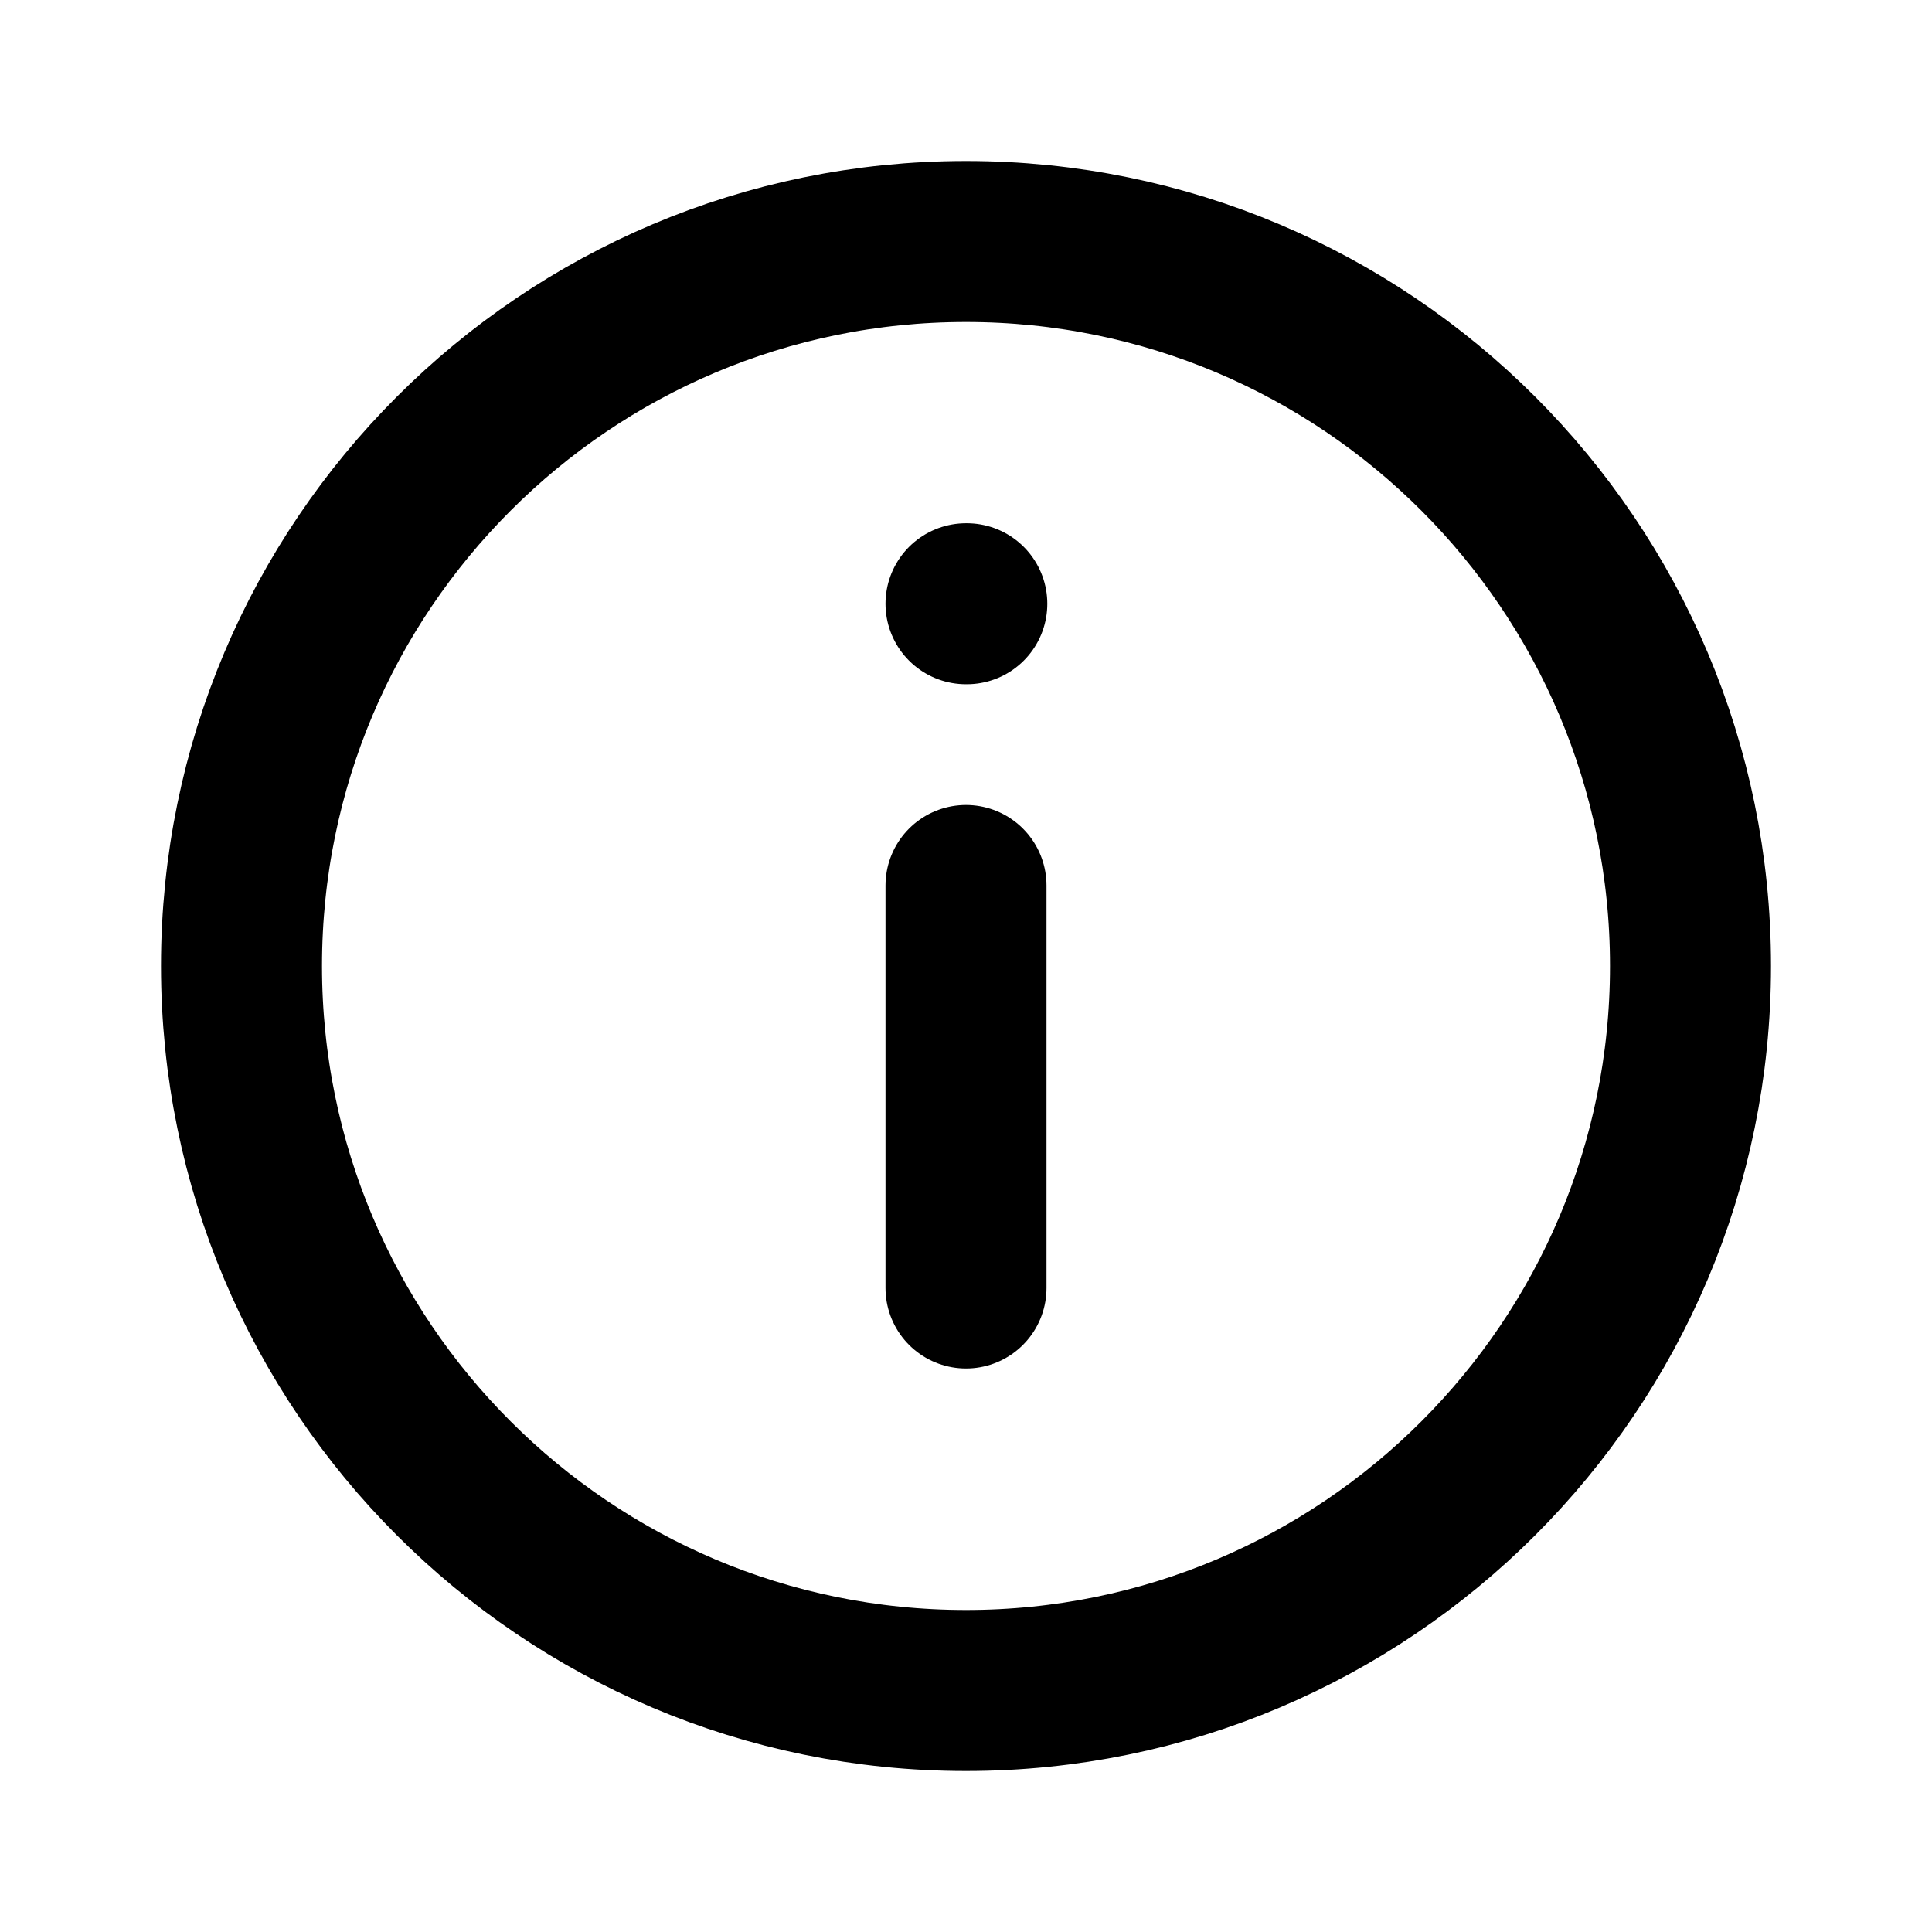
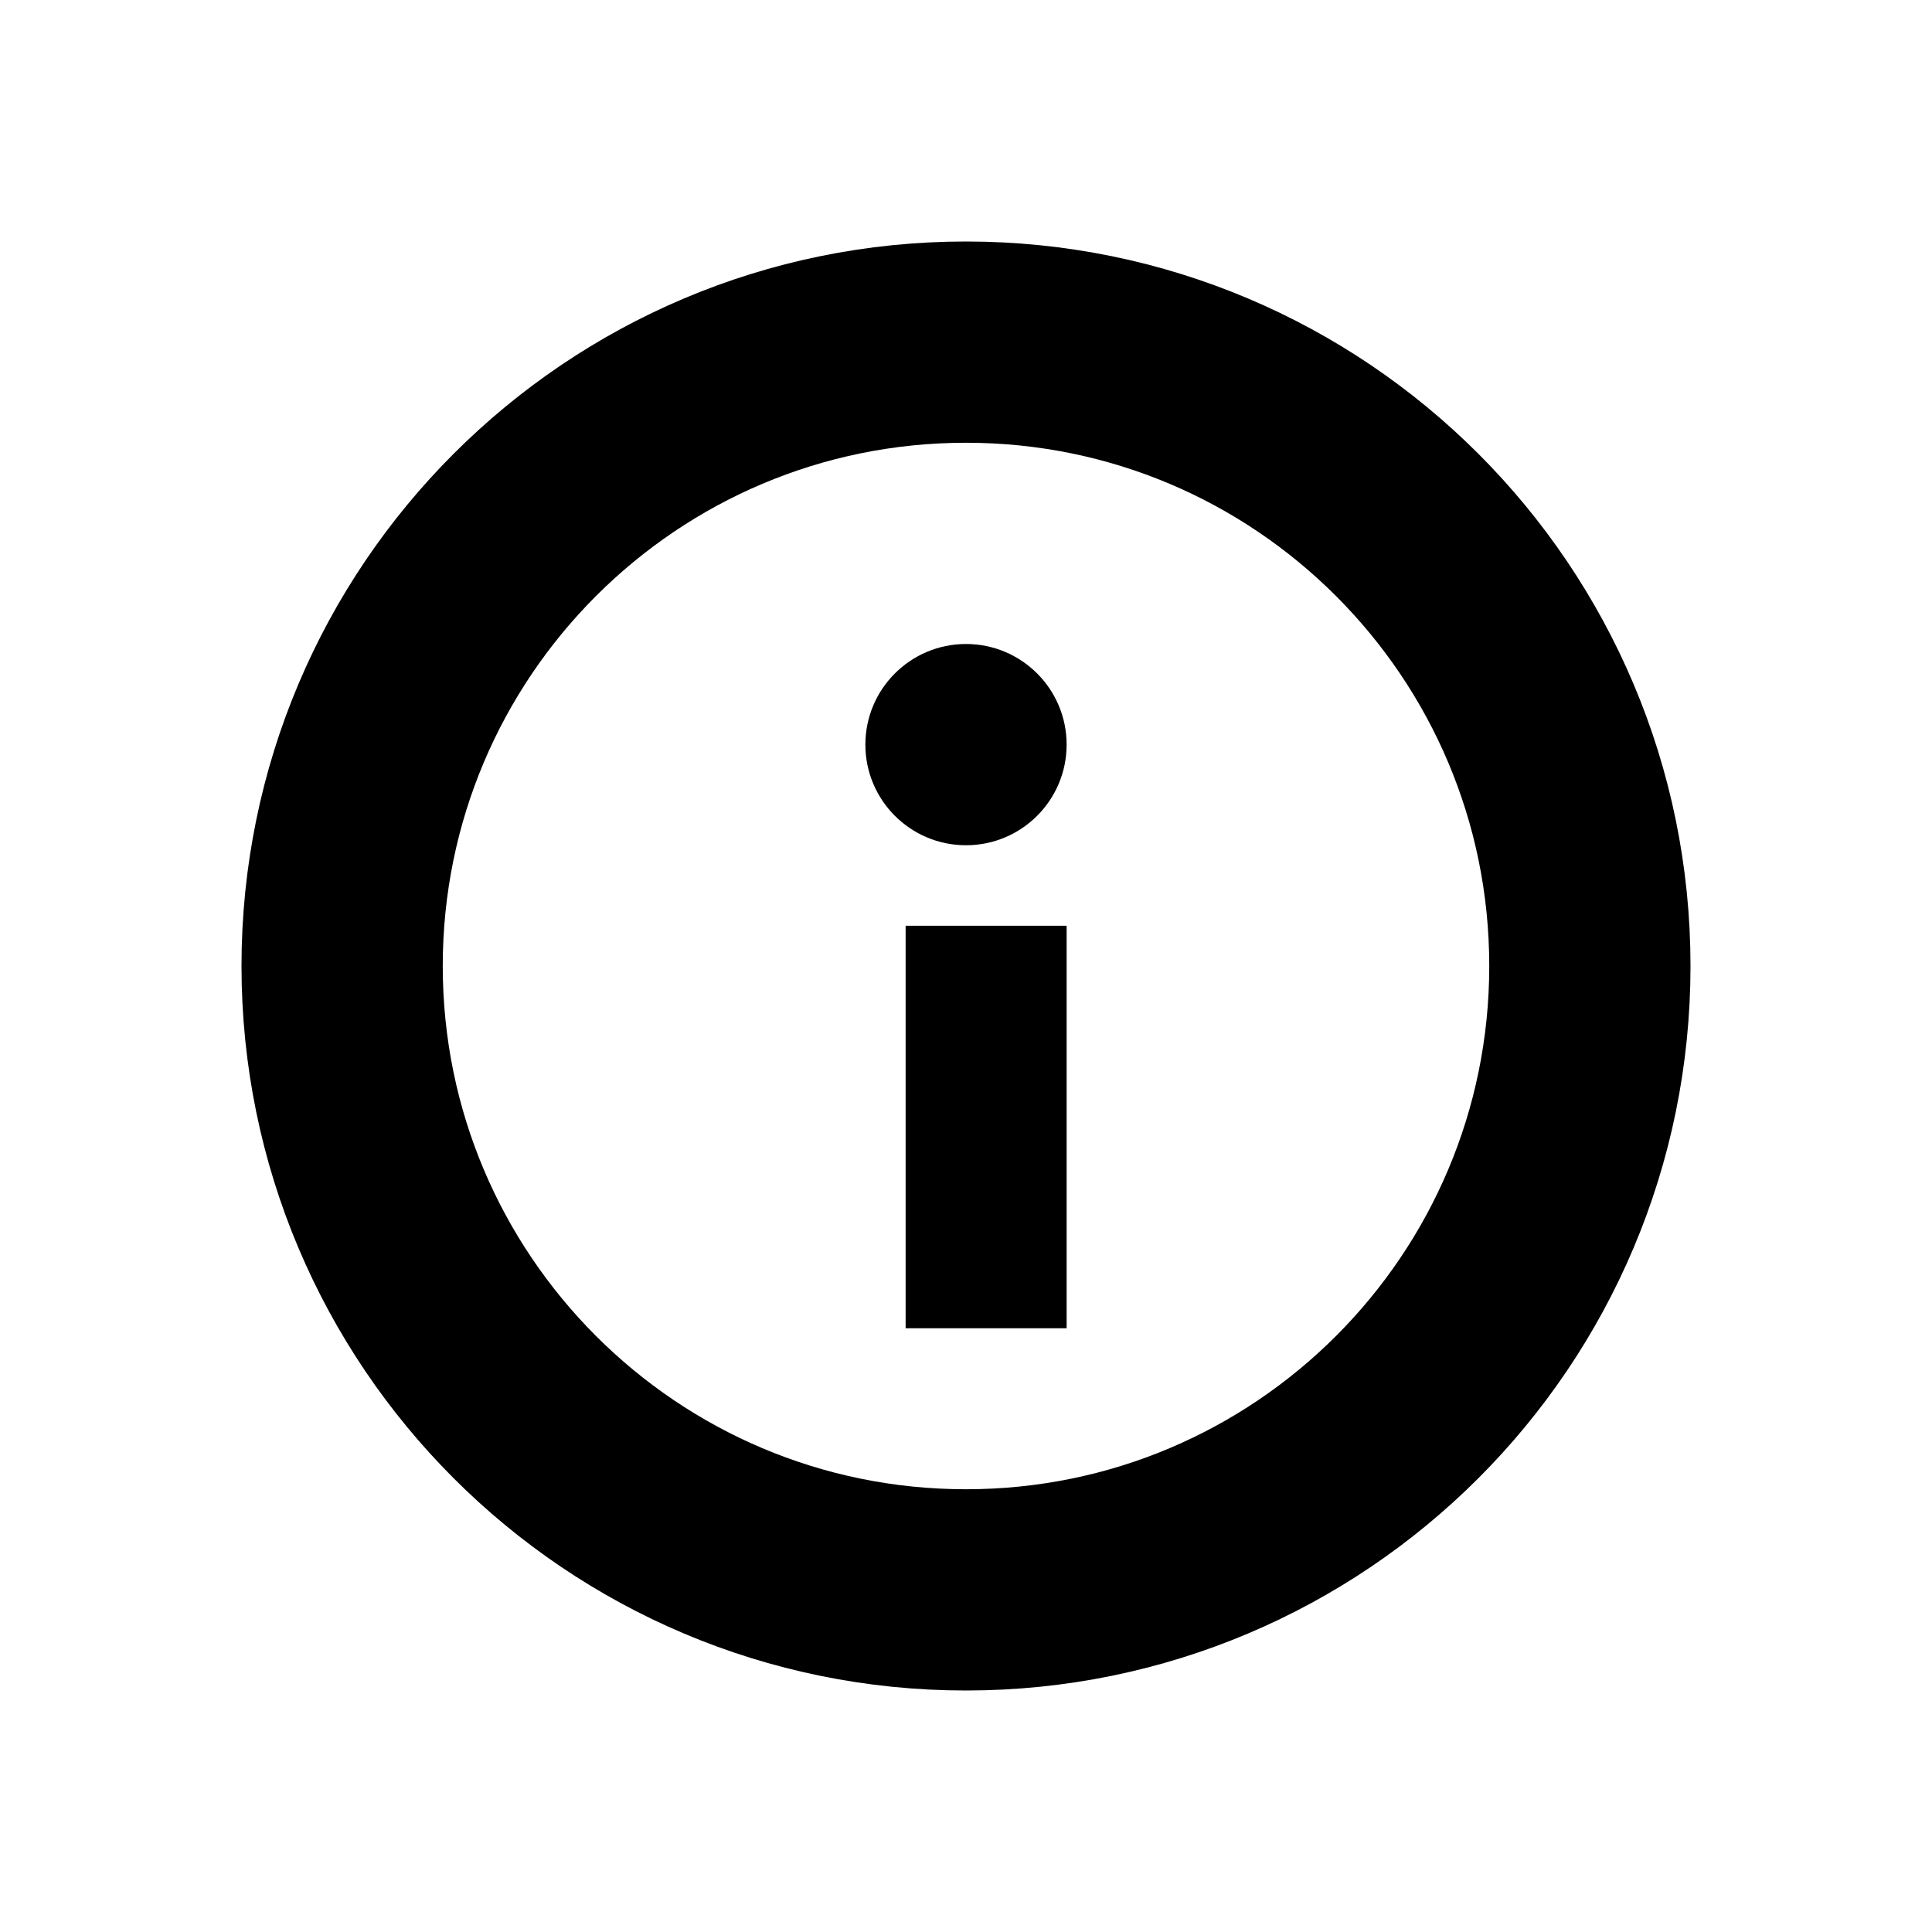
- <svg xmlns="http://www.w3.org/2000/svg" viewBox="0 0 24 24" fill="none" stroke="currentColor" stroke-width="2" stroke-linecap="round">
-   <circle cx="12" cy="12" r="9" />
-   <path d="M12 11v5" />
-   <path d="M12 7.5h.01" />
+ <svg xmlns="http://www.w3.org/2000/svg" height="24" viewBox="0 0 24 24" width="24">
+   <g fill="none">
+     <circle cx="12" cy="12" r="7.75" stroke="#000" stroke-width="2.5" />
+     <circle cx="12" cy="9.25" fill="#000" fill-rule="evenodd" r="1.25" />
+     <path d="m11.75 12h1v4h-1z" stroke="#000" />
+   </g>
</svg>
